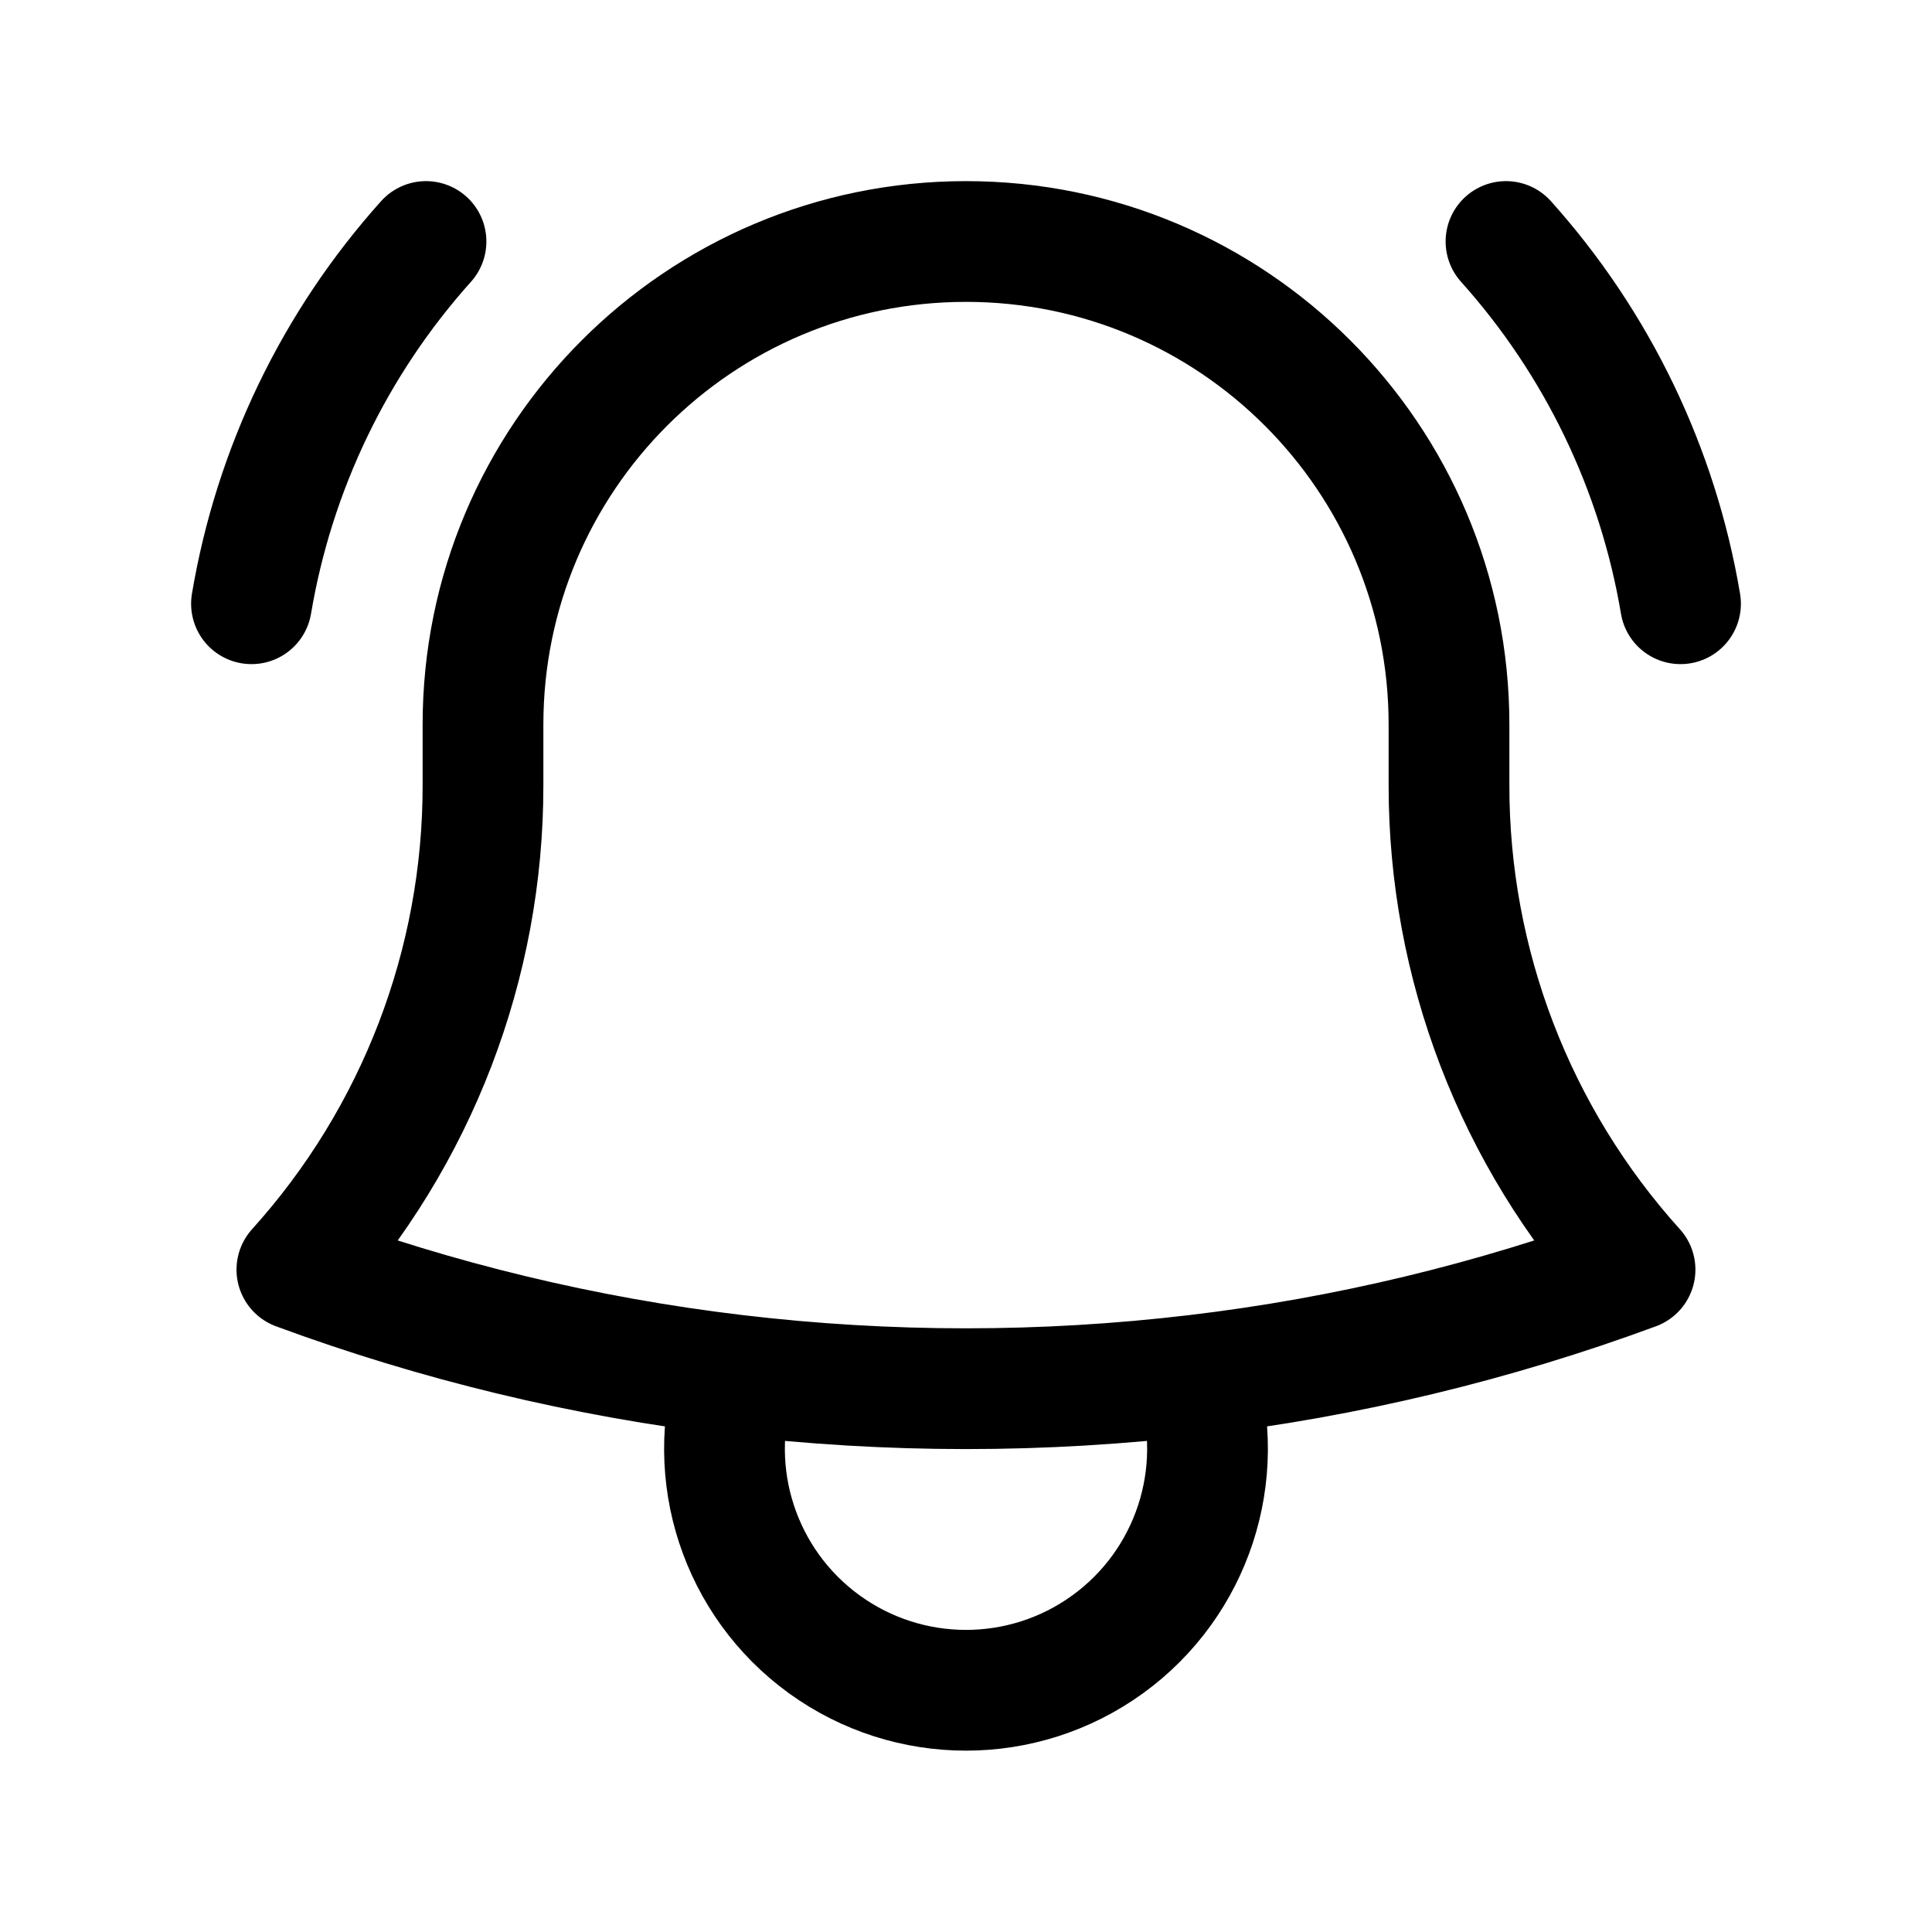
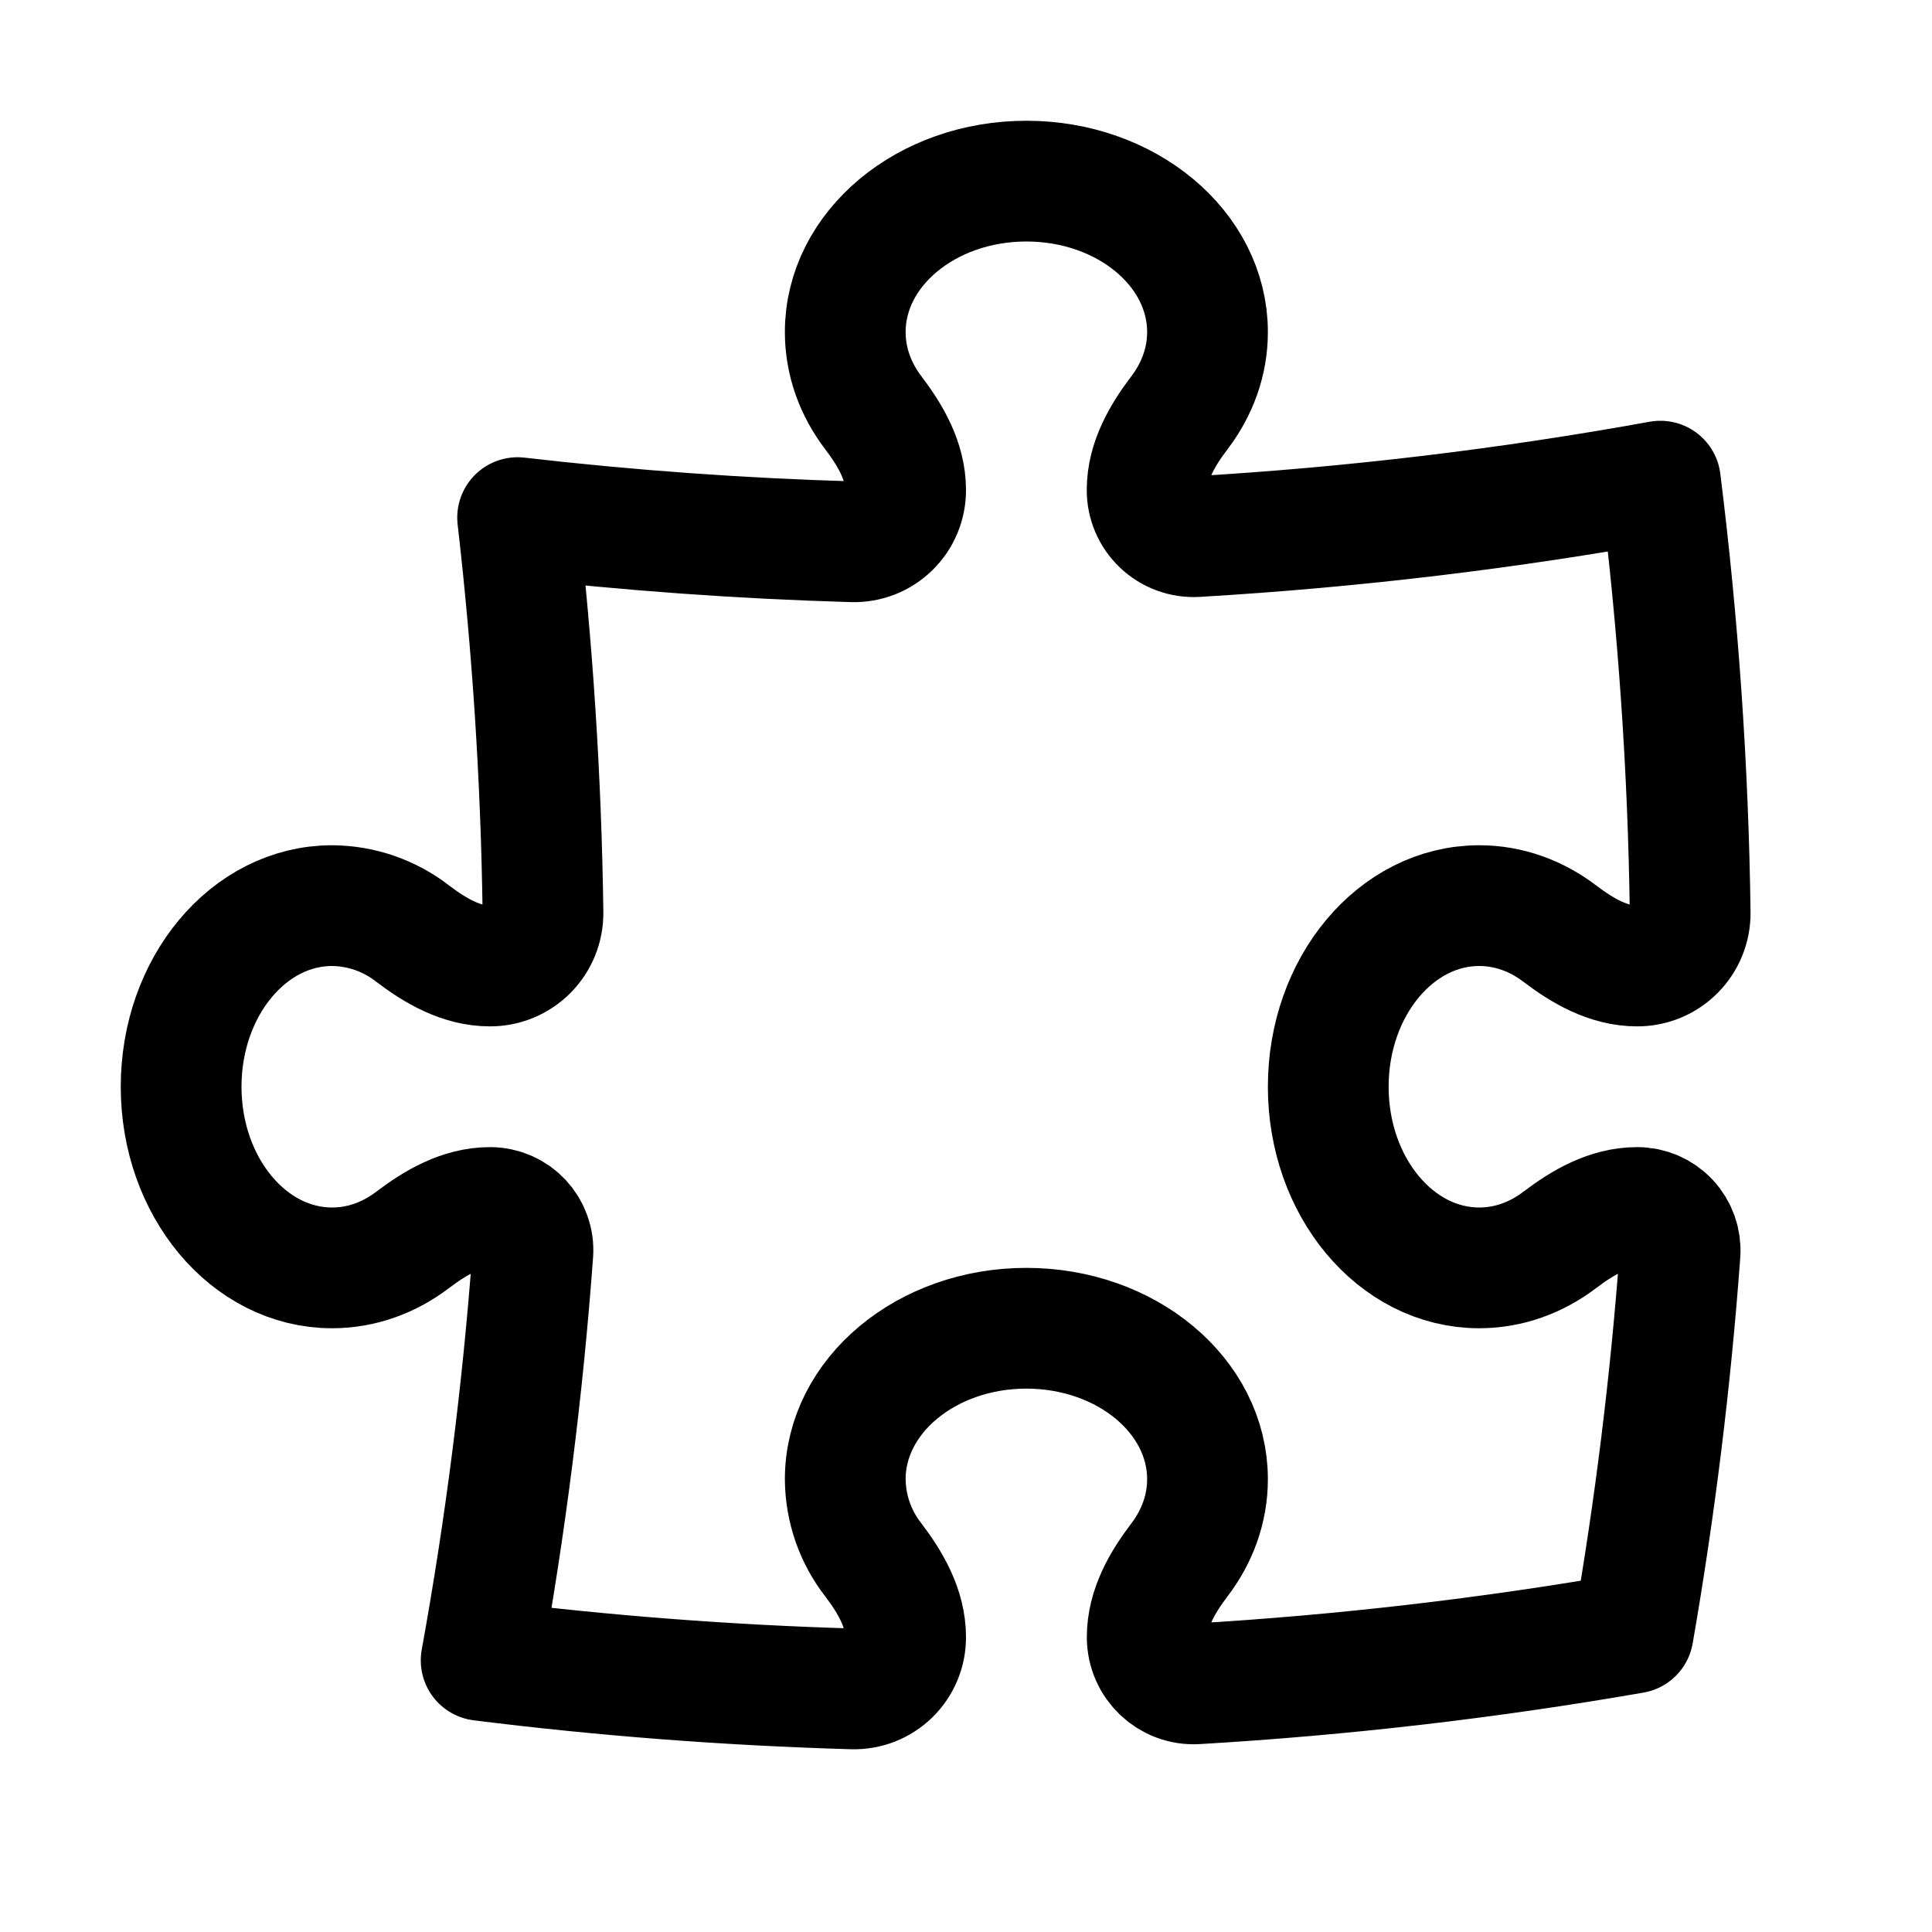
<svg xmlns="http://www.w3.org/2000/svg" fill="none" viewBox="0 0 24 24" stroke-width="1.5" stroke="currentColor" class="w-6 h-6">
-   <path stroke-linecap="round" stroke-linejoin="round" d="M14.857 17.082a23.848 23.848 0 005.454-1.31A8.967 8.967 0 0118 9.75v-.7V9A6 6 0 006 9v.75a8.967 8.967 0 01-2.312 6.022c1.733.64 3.56 1.085 5.455 1.31m5.714 0a24.255 24.255 0 01-5.714 0m5.714 0a3 3 0 11-5.714 0M3.124 7.5A8.969 8.969 0 015.292 3m13.416 0a8.969 8.969 0 012.168 4.5" />
+   <path stroke-linecap="round" stroke-linejoin="round" d="M14.25 6.087c0-.355.186-.676.401-.959.221-.29.349-.634.349-1.003 0-1.036-1.007-1.875-2.25-1.875s-2.25.84-2.25 1.875c0 .369.128.713.349 1.003.215.283.401.604.401.959v0a.64.64 0 01-.657.643 48.39 48.39 0 01-4.163-.3c.186 1.613.293 3.25.315 4.907a.656.656 0 01-.658.663v0c-.355 0-.676-.186-.959-.401a1.647 1.647 0 00-1.003-.349c-1.036 0-1.875 1.007-1.875 2.25s.84 2.25 1.875 2.25c.369 0 .713-.128 1.003-.349.283-.215.604-.401.959-.401v0c.31 0 .555.26.532.57a48.039 48.039 0 01-.642 5.056c1.518.19 3.058.309 4.616.354a.64.64 0 00.657-.643v0c0-.355-.186-.676-.401-.959a1.647 1.647 0 01-.349-1.003c0-1.035 1.008-1.875 2.25-1.875 1.243 0 2.25.84 2.25 1.875 0 .369-.128.713-.349 1.003-.215.283-.4.604-.4.959v0c0 .333.277.599.61.58a48.1 48.1 0 005.427-.63 48.05 48.05 0 00.582-4.717.532.532 0 00-.533-.57v0c-.355 0-.676.186-.959.401-.29.221-.634.349-1.003.349-1.035 0-1.875-1.007-1.875-2.25s.84-2.25 1.875-2.25c.37 0 .713.128 1.003.349.283.215.604.401.96.401v0a.656.656 0 00.658-.663 48.422 48.422 0 00-.37-5.36c-1.886.342-3.81.574-5.766.689a.578.578 0 01-.61-.58v0z" />
</svg>
